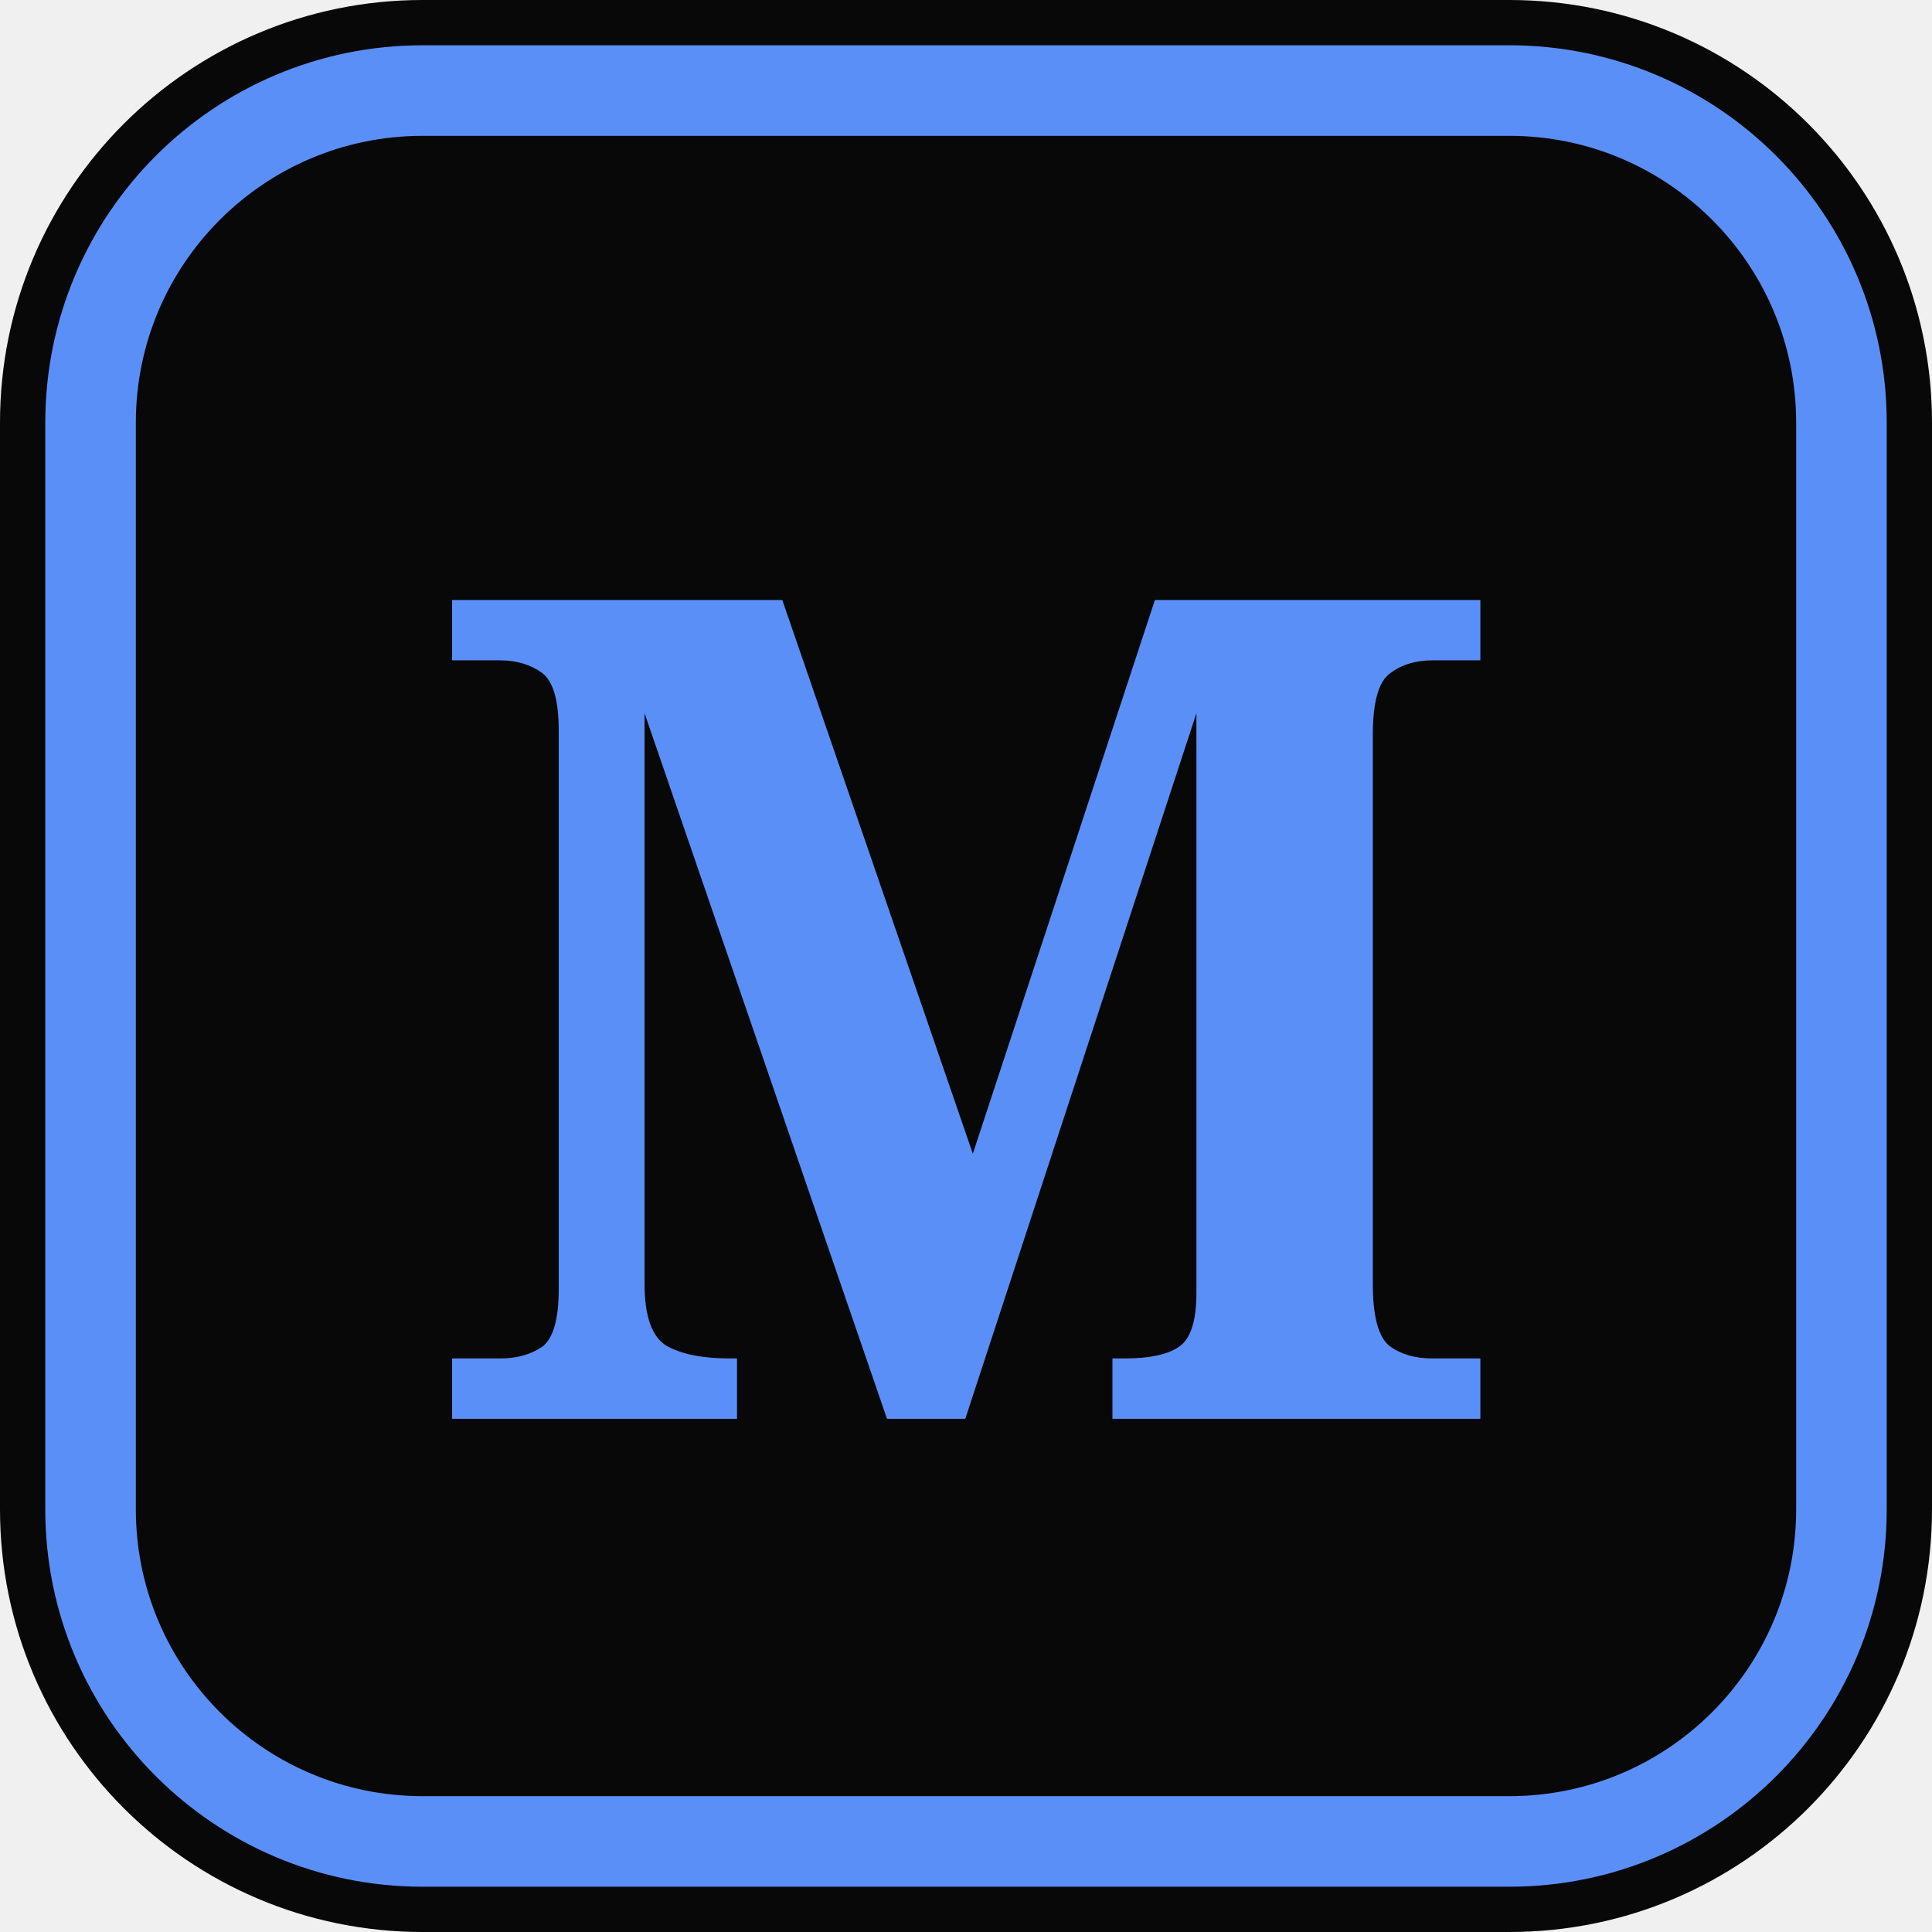
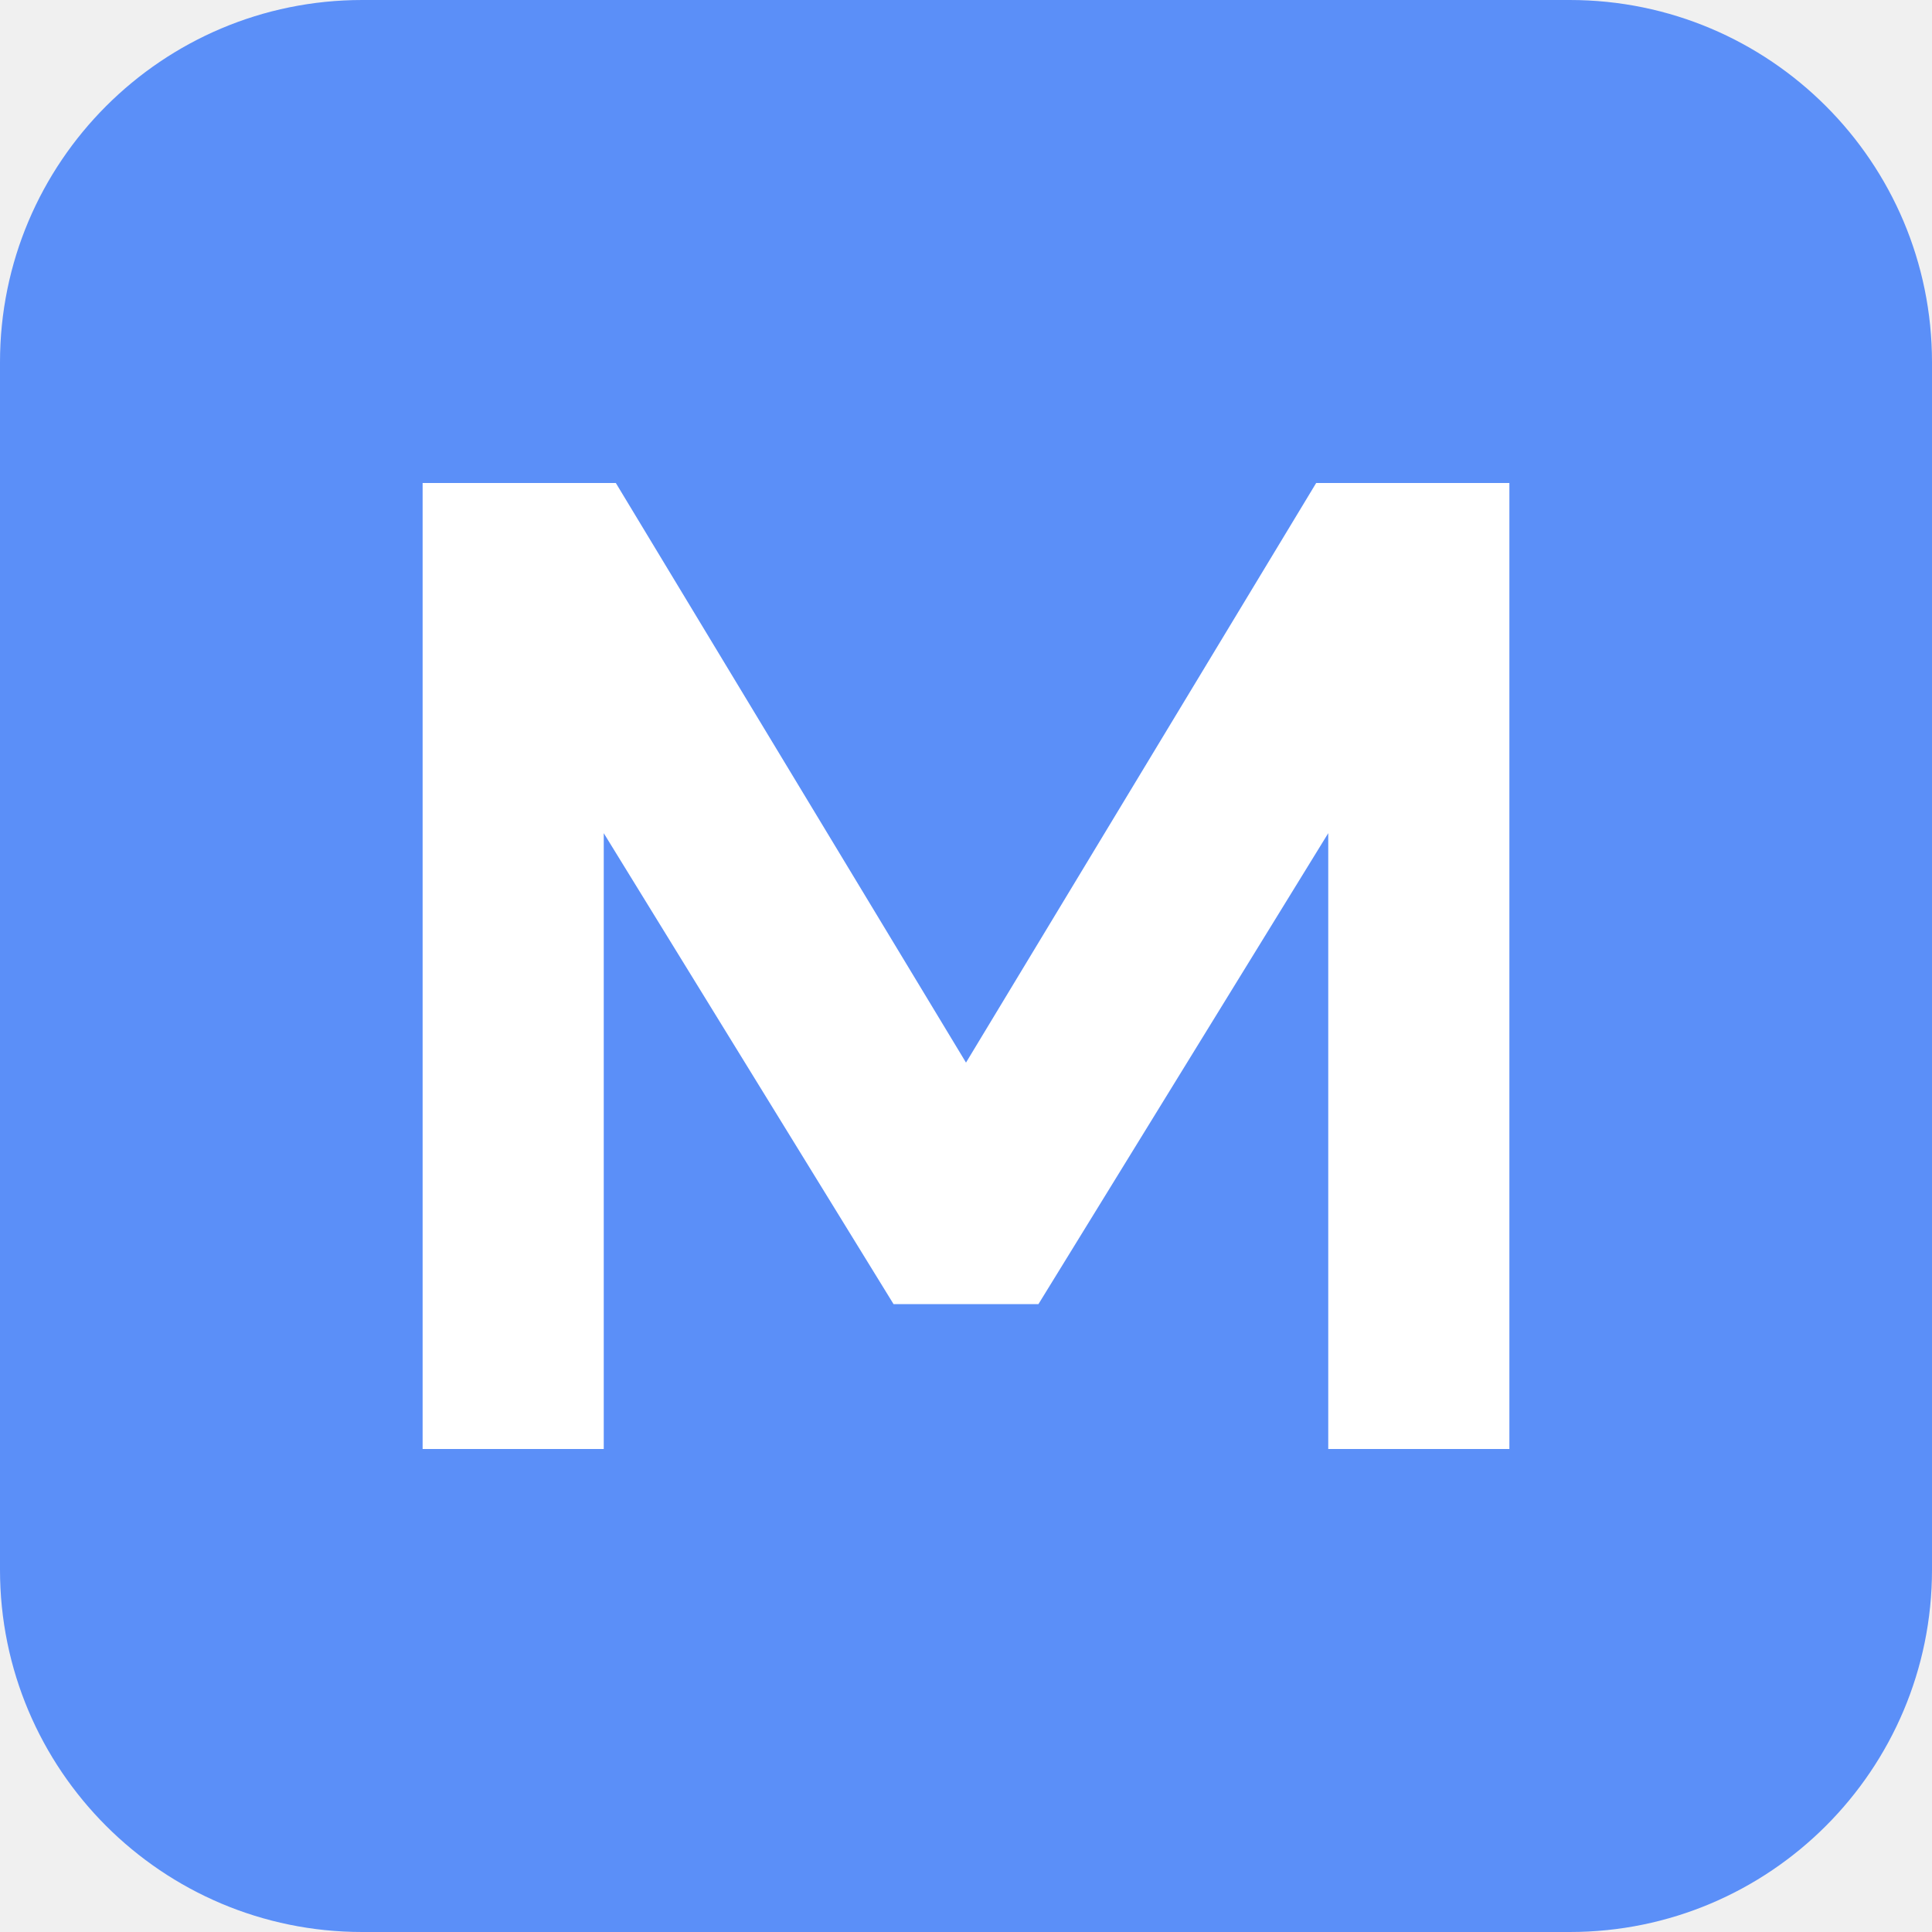
<svg xmlns="http://www.w3.org/2000/svg" viewBox="0 0 32 32">
-   <rect width="32" height="32" rx="7" fill="#080808" />
-   <rect x="1.5" y="1.5" width="29" height="29" rx="5.5" fill="none" stroke="#5b8ff8" stroke-width="1.5" />
-   <text x="16" y="23.5" text-anchor="middle" font-family="Georgia, serif" font-size="19" font-weight="600" fill="#5b8ff8">M</text>
+   <rect width="32" height="32" rx="6" fill="#5b8ff8" />
+   <path d="M7 24V8h3.2l5.8 9.6L21.8 8H25v16h-3V13.8l-4.8 7.8h-2.4L10 13.8V24H7z" fill="#ffffff" />
</svg>
